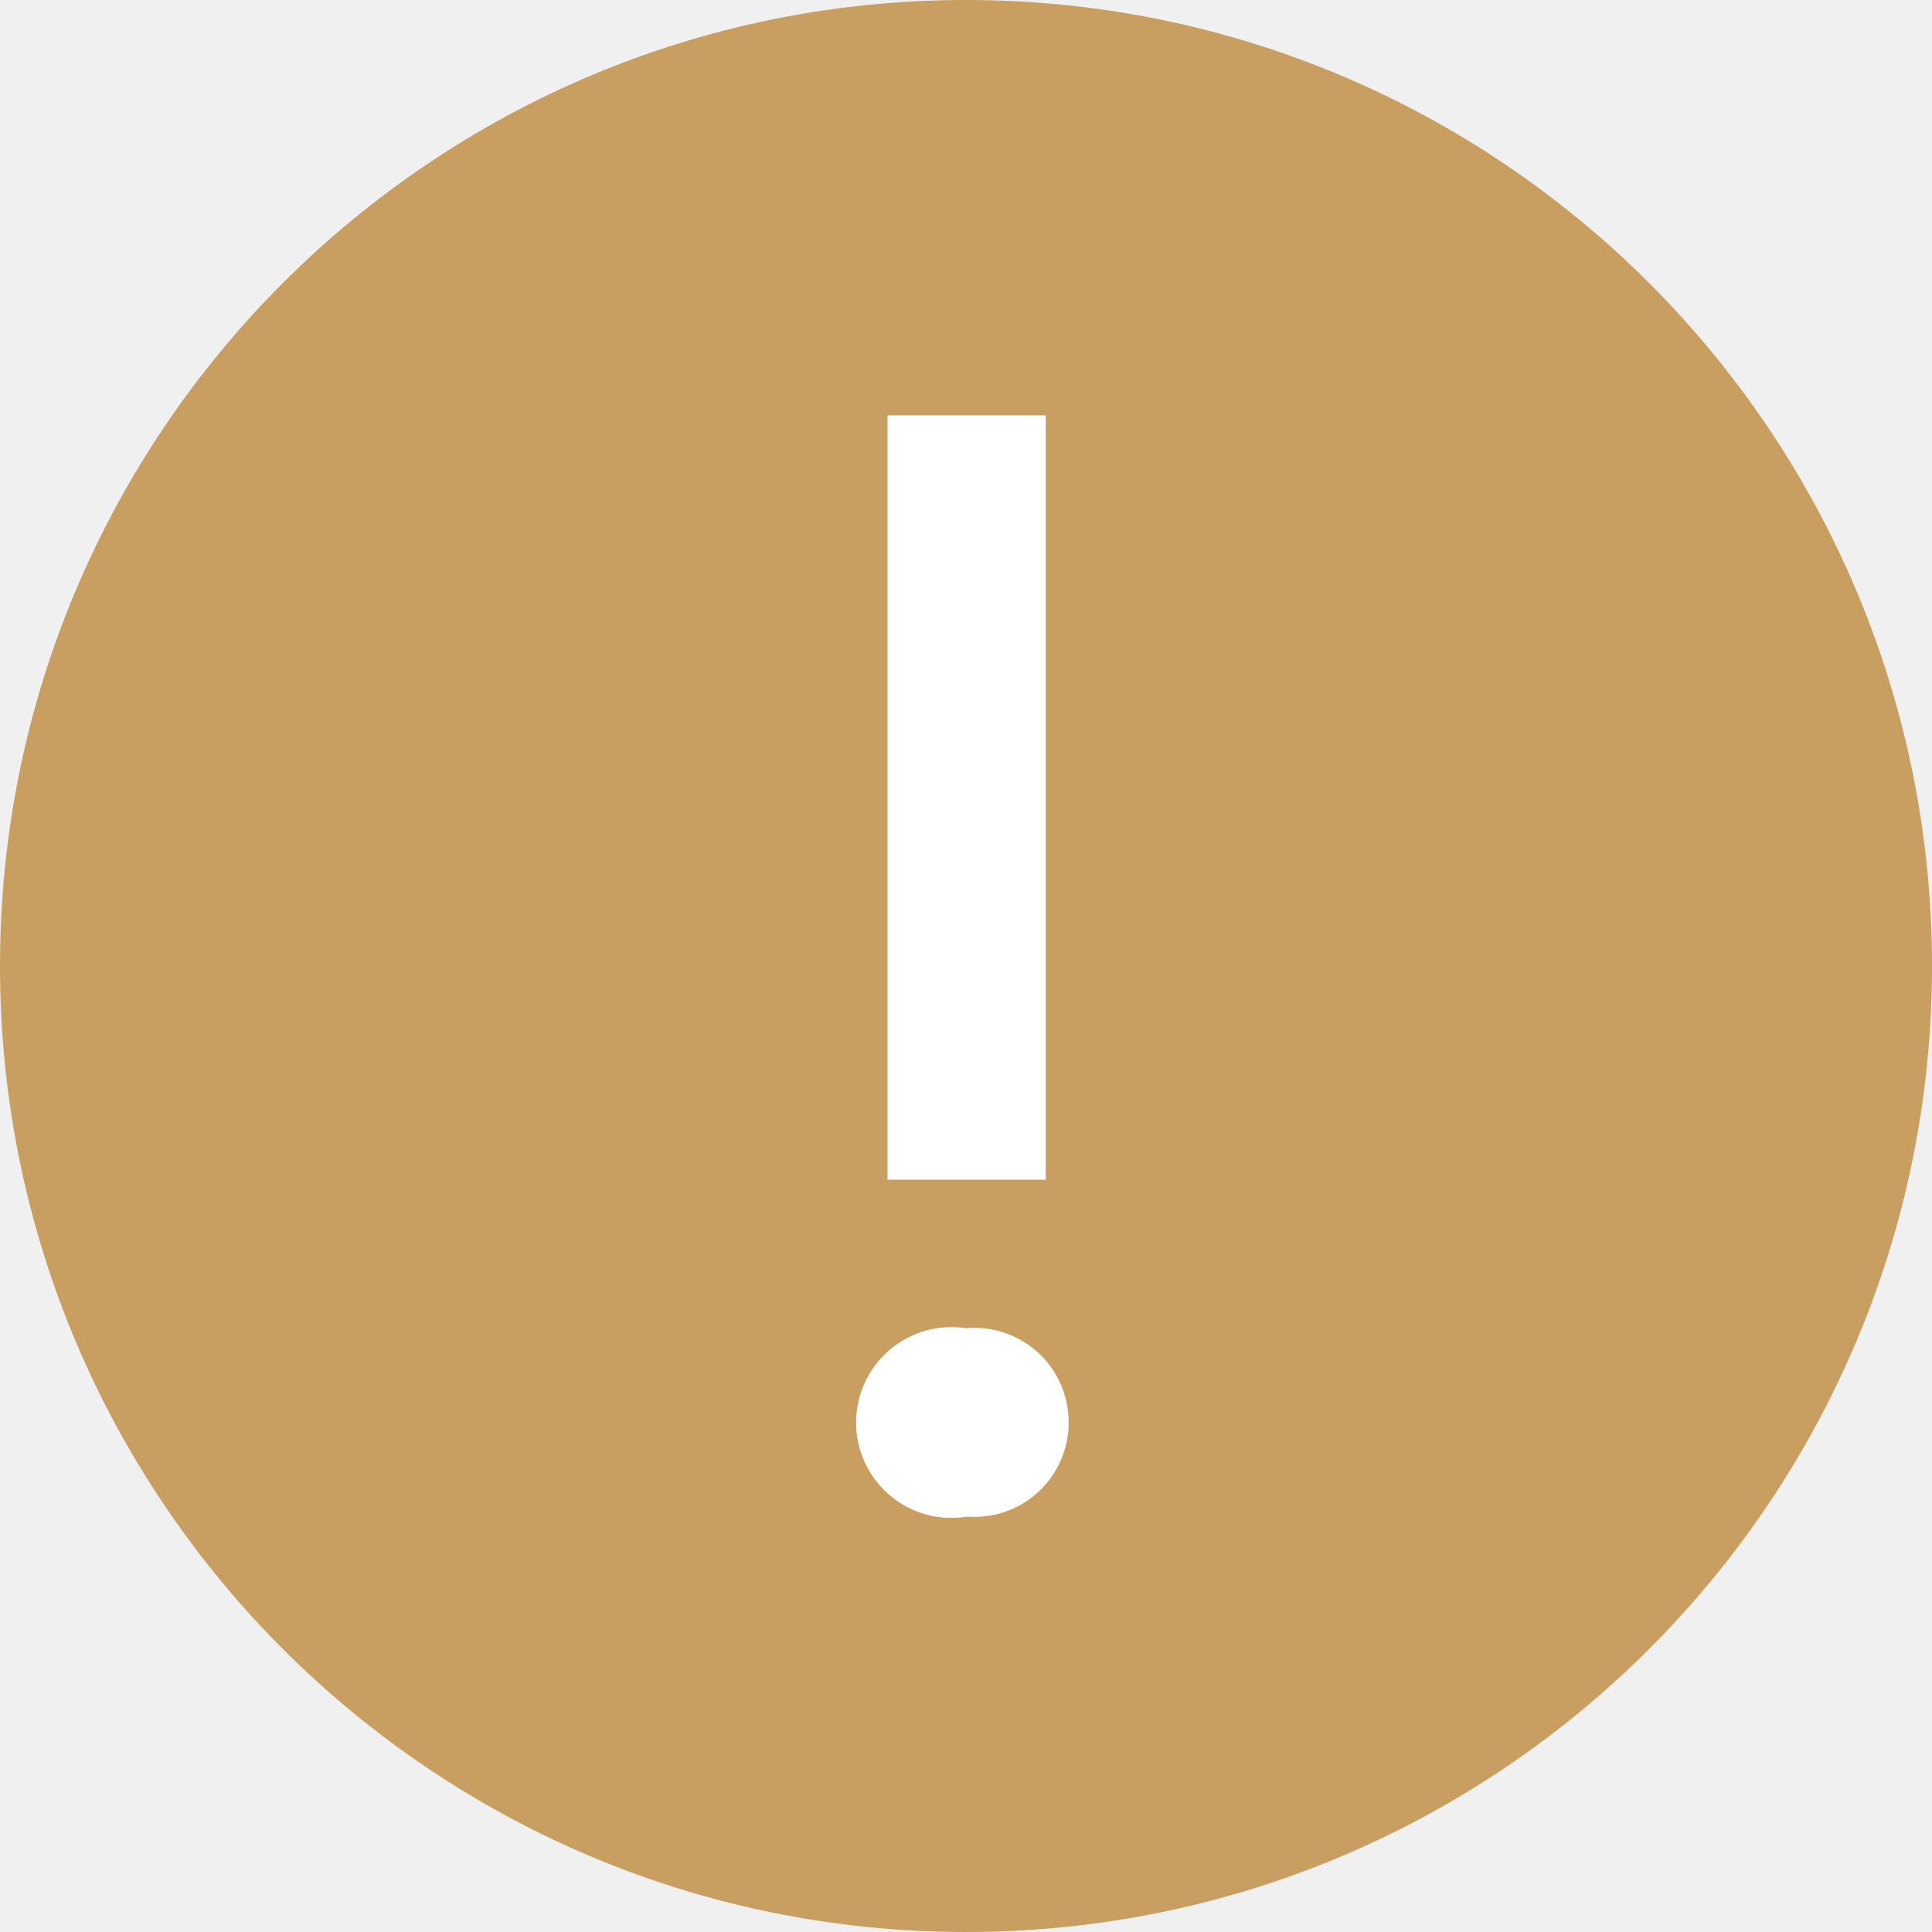
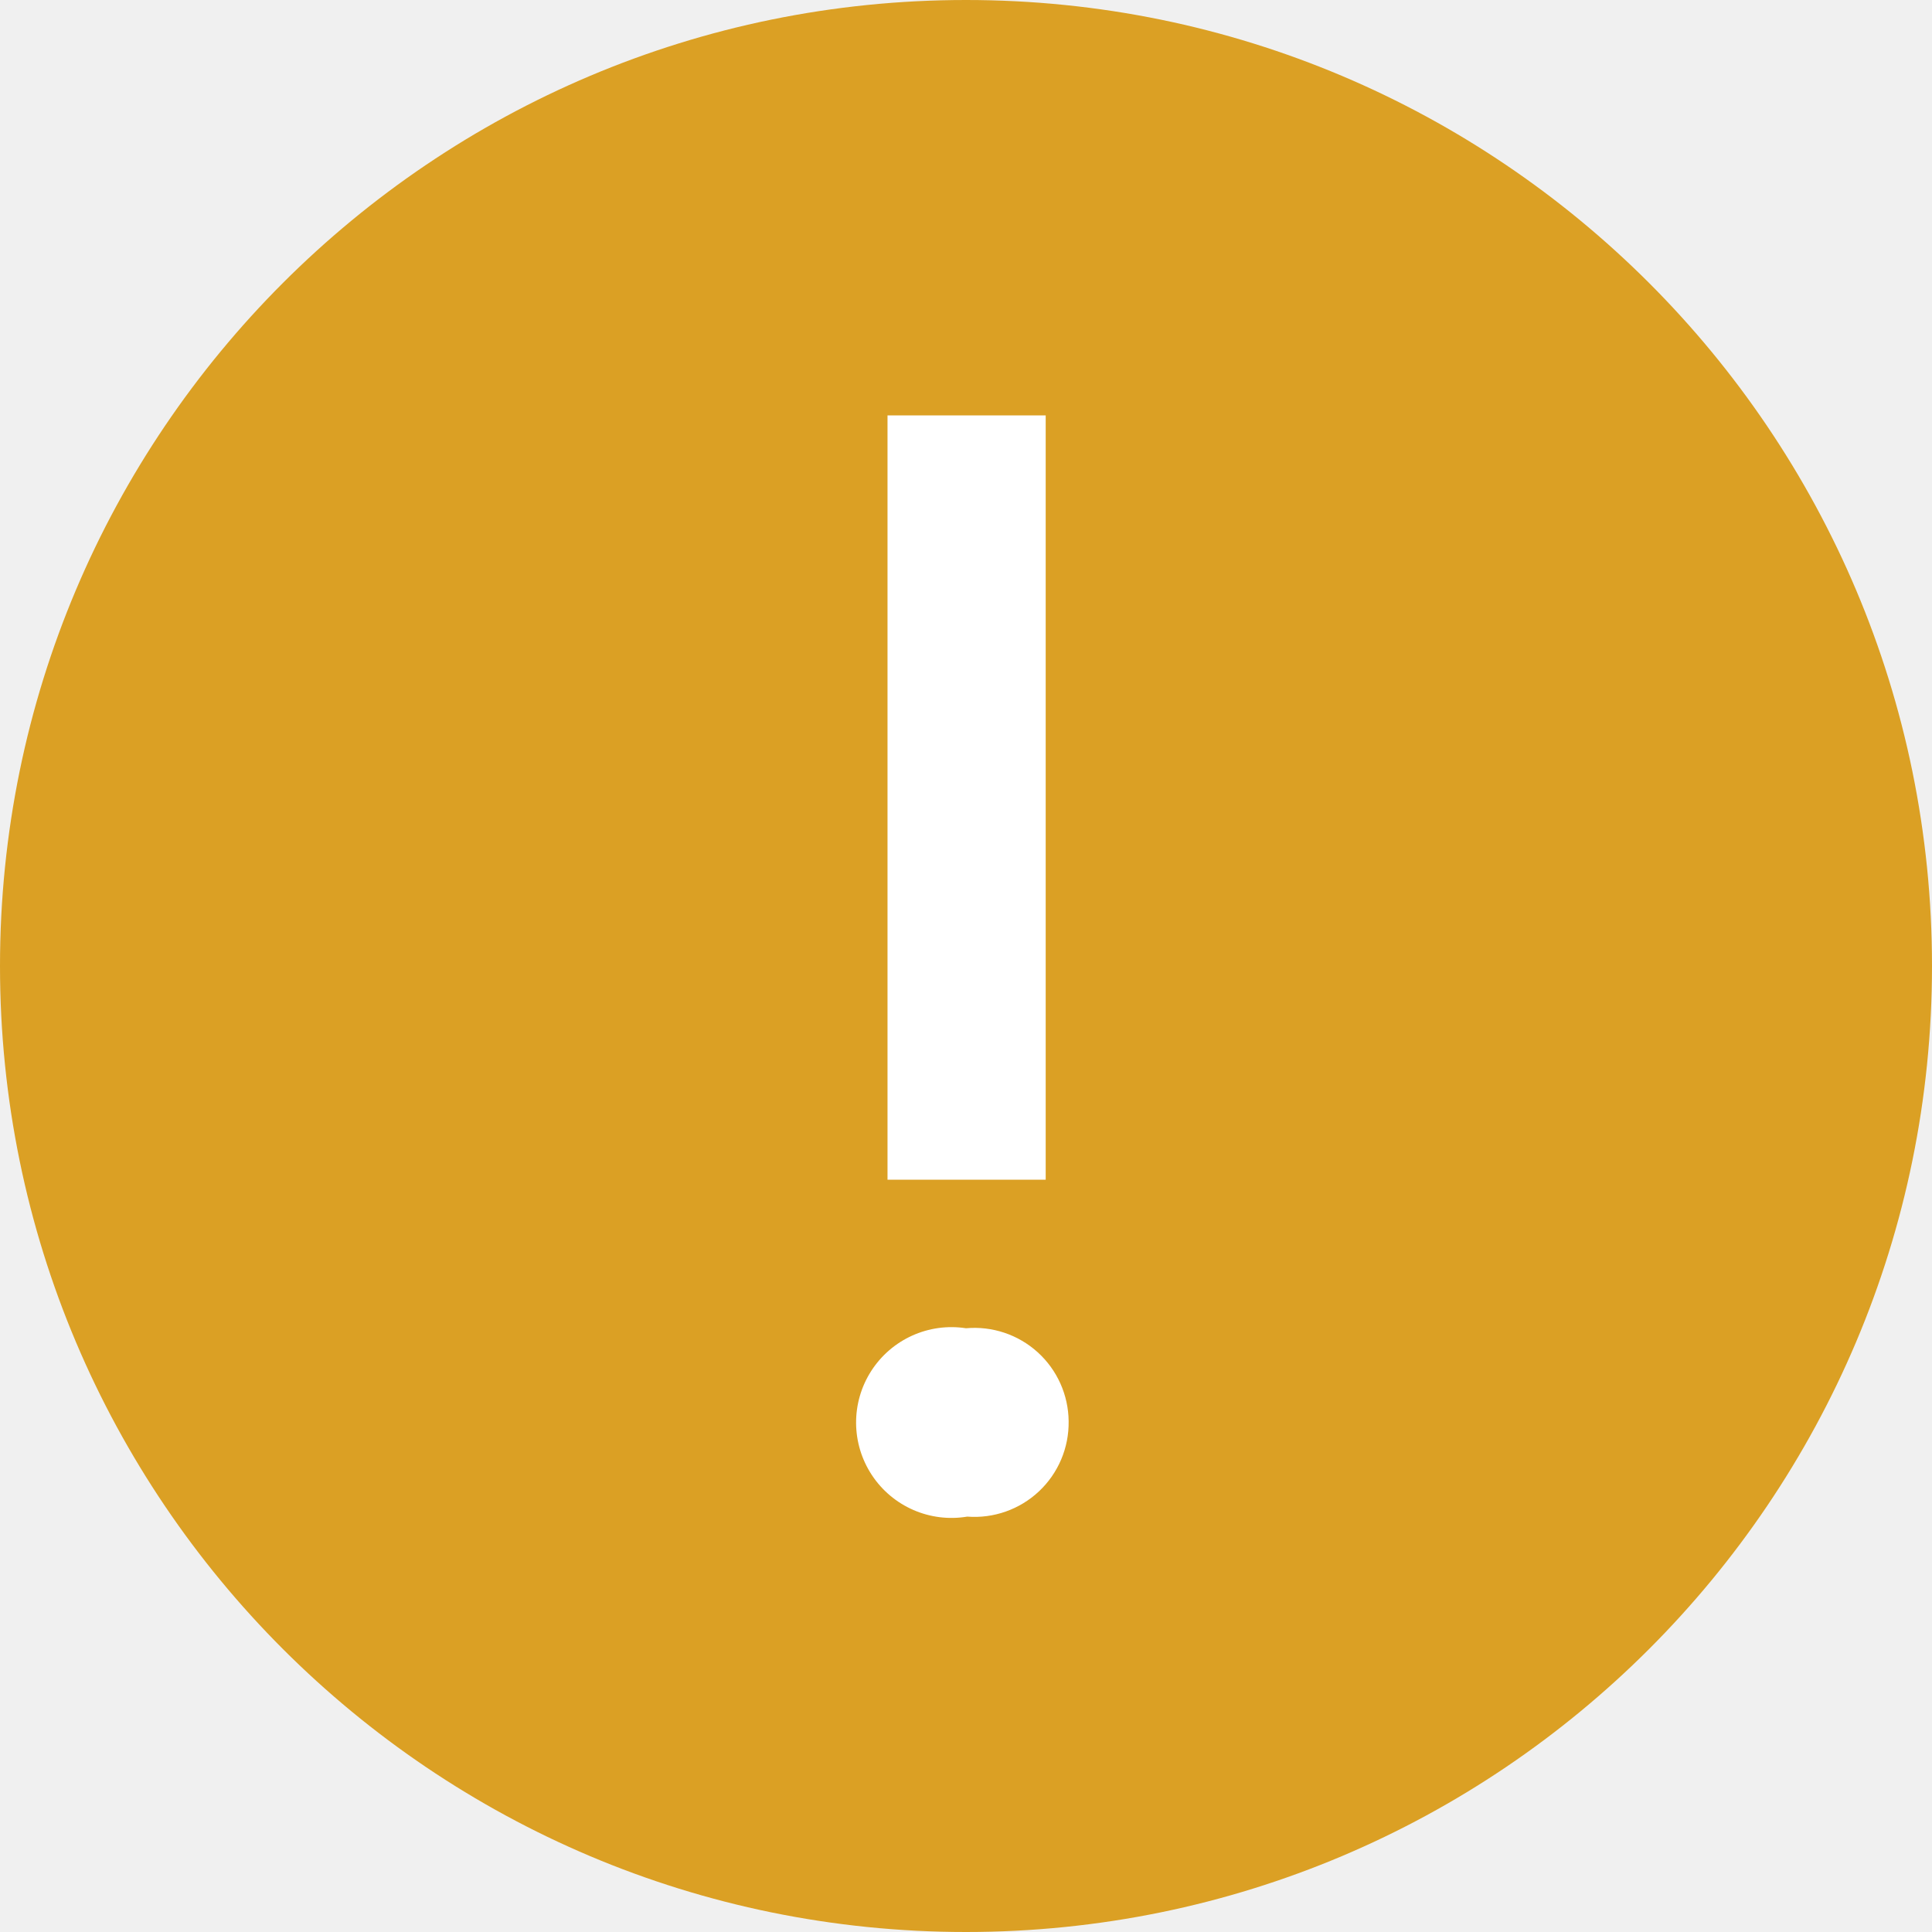
<svg xmlns="http://www.w3.org/2000/svg" viewBox="0 0 16 16">
  <defs>
-     <style>.cls-1{fill:#c89f60;}.cls-2{fill:#fff;}</style>
+     <style>.cls-1{fill:#dba024;}.cls-2{fill:#ffffff;}</style>
  </defs>
  <g id="cnt">
    <circle class="cls-1" cx="8" cy="8" r="8" />
    <path class="cls-2" d="M8.85,11.77a.78.78,0,0,1-.84.79A.79.79,0,1,1,8,11,.78.78,0,0,1,8.85,11.77Zm-.19-2H7.35V3.44H8.66Z" />
  </g>
</svg>
